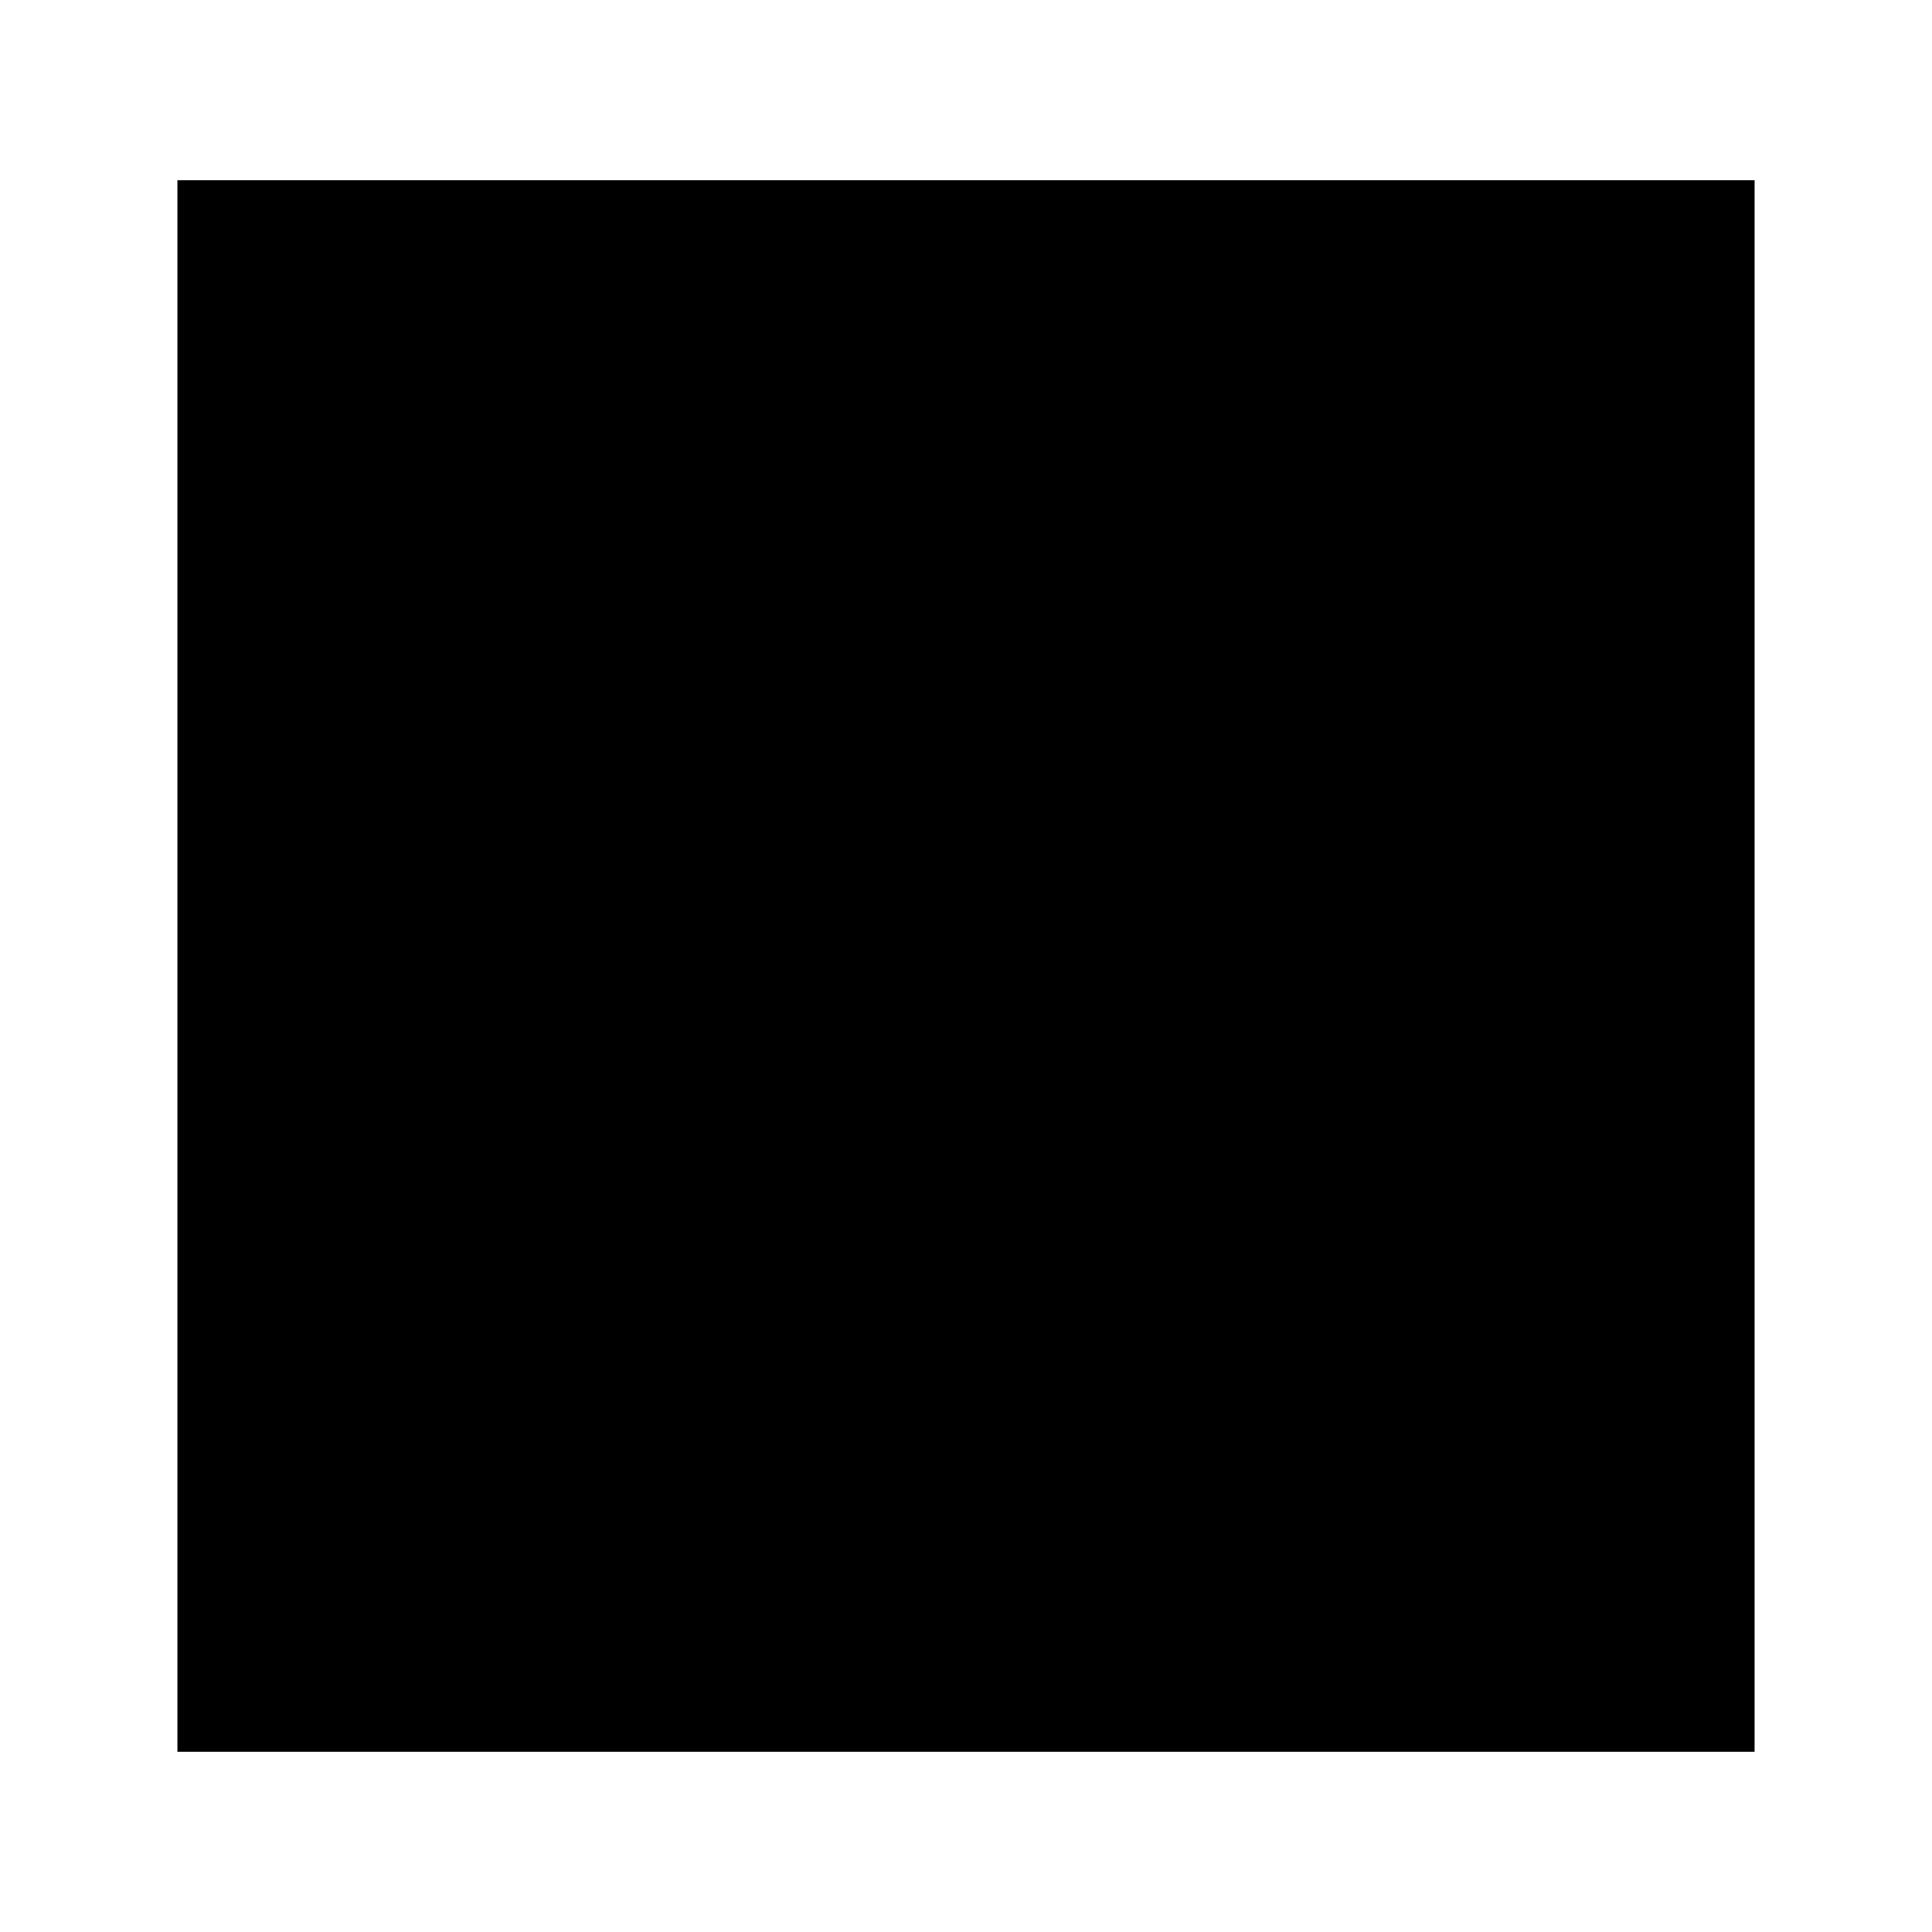
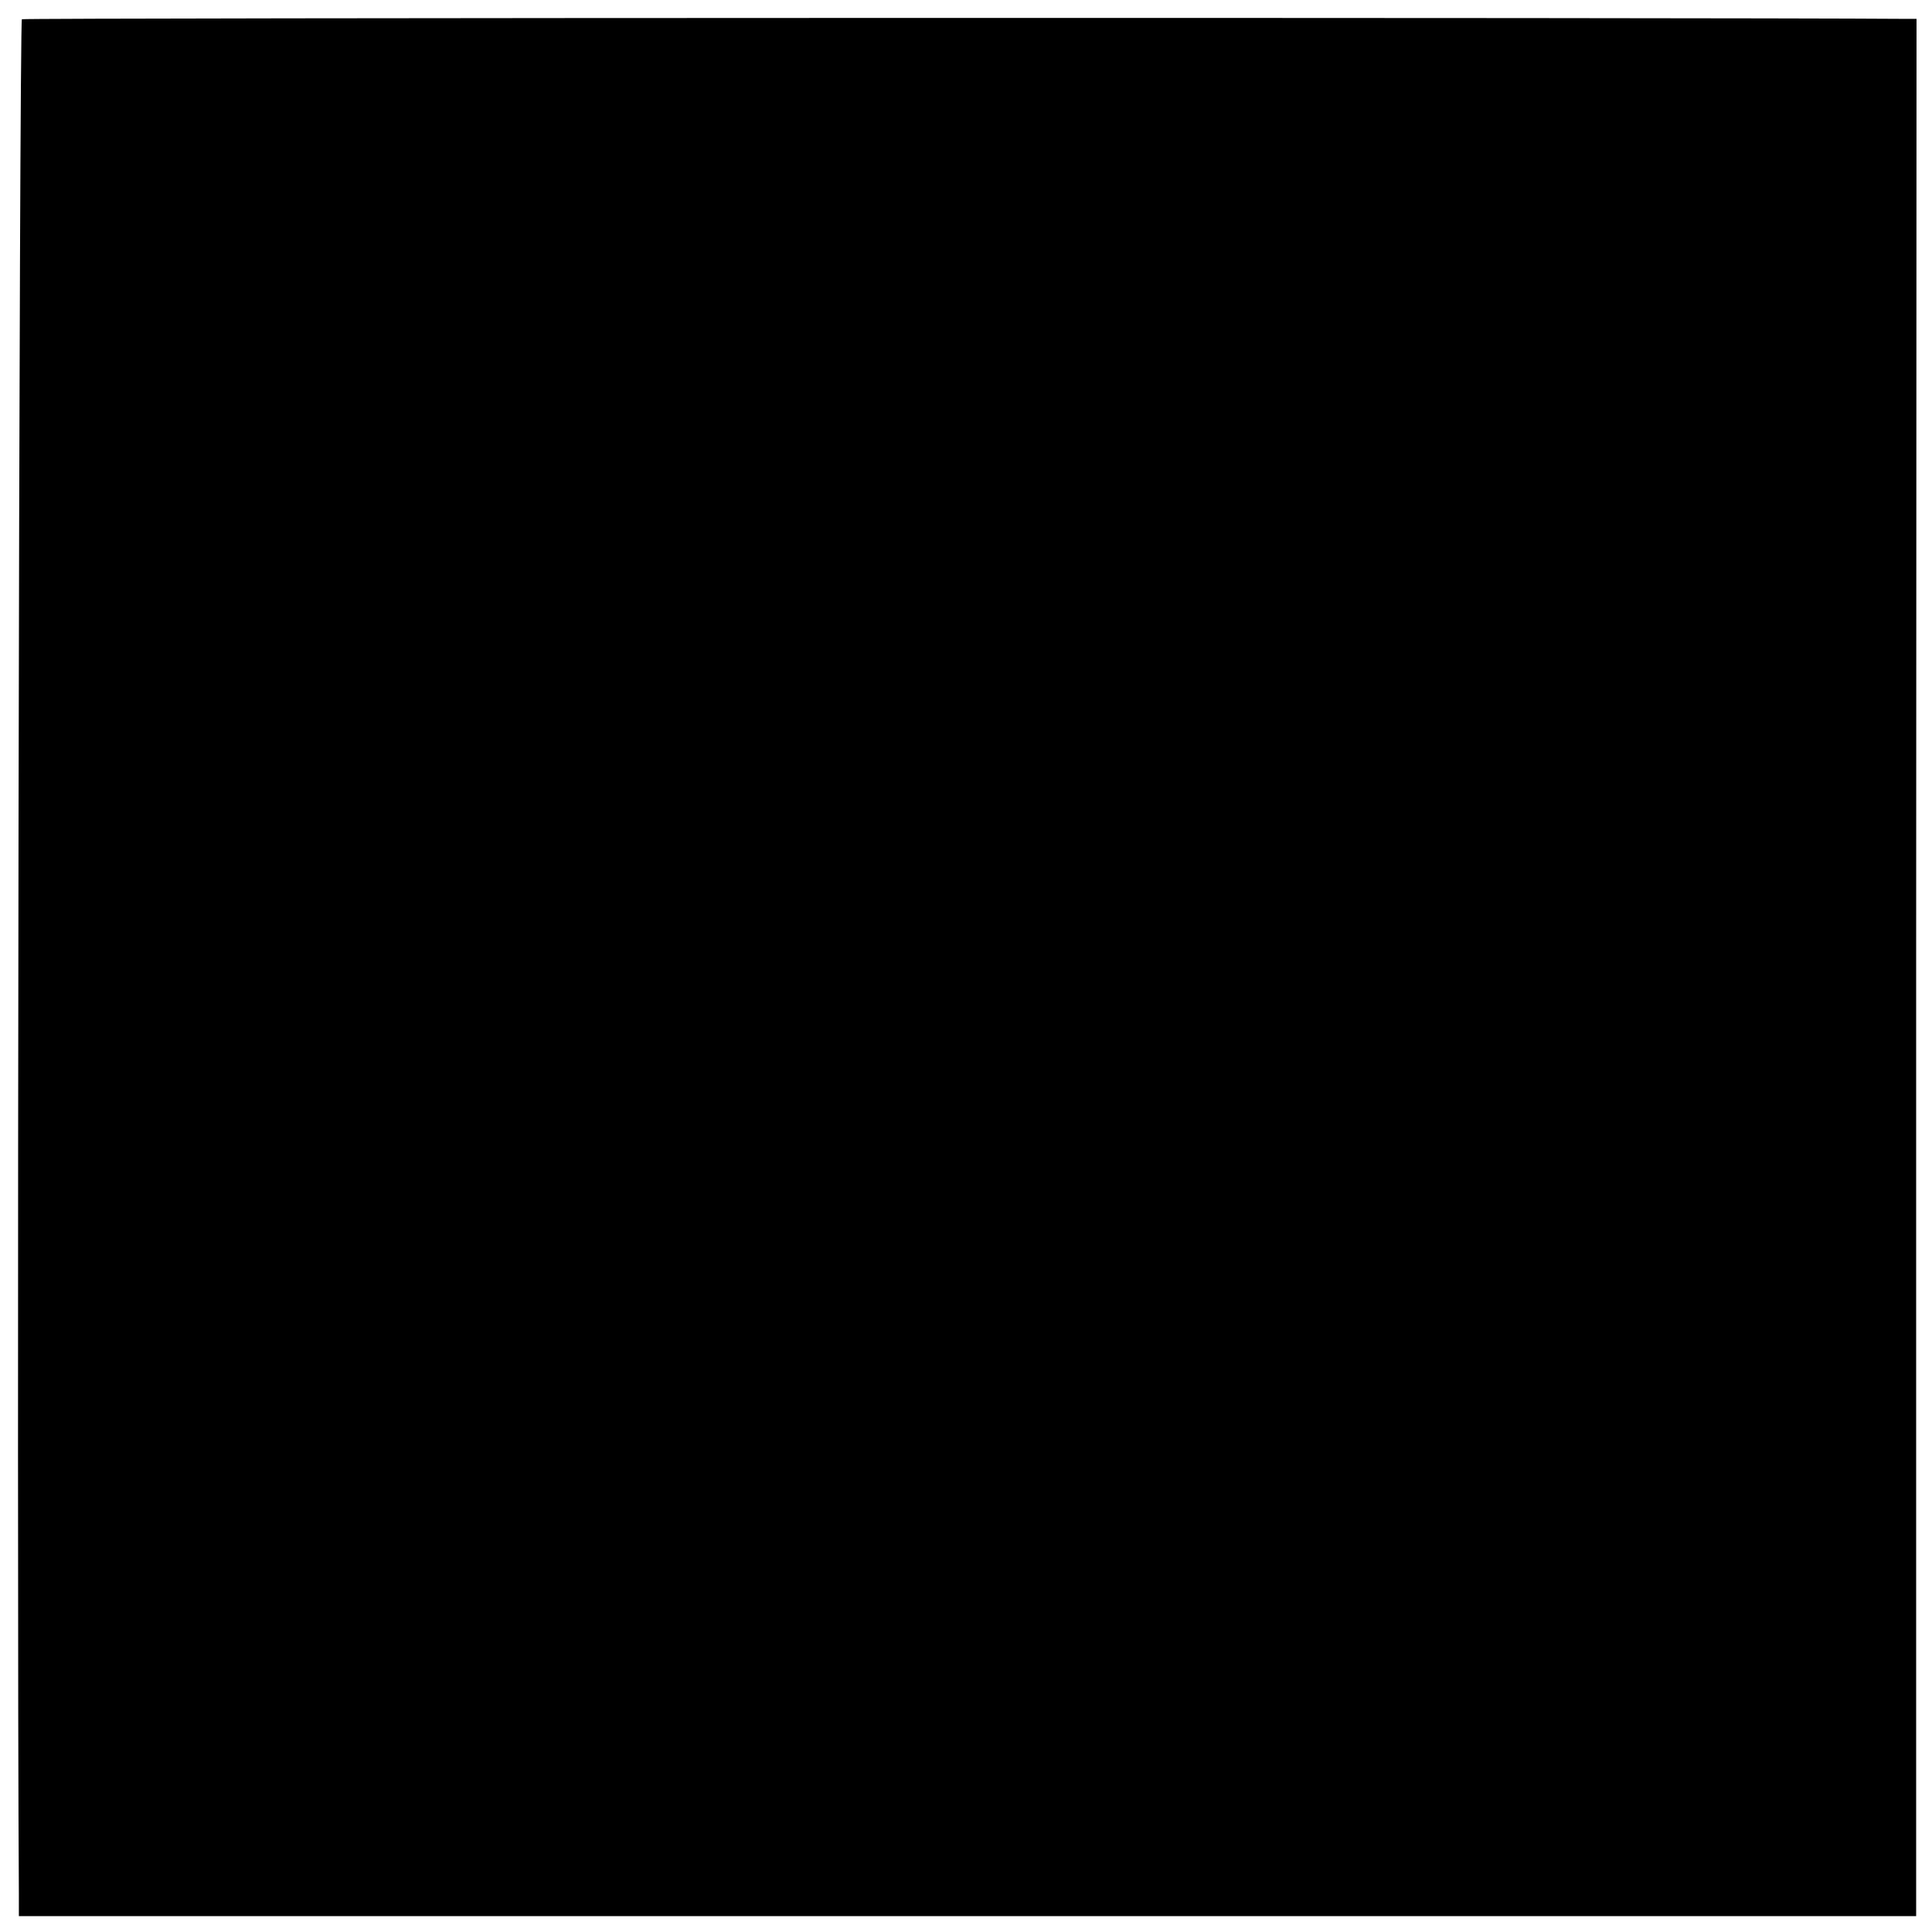
- <svg xmlns="http://www.w3.org/2000/svg" version="1.0" width="1383pt" height="1383pt" viewBox="0 0 1383 1383" preserveAspectRatio="xMidYMid meet">
-   <g transform="translate(0,1383) scale(0.1,-0.1)" fill="#000000" stroke="none">
-     <path d="M1270 6915 l0 -5625 5645 0 5645 0 0 5625 0 5625 -5645 0 -5645 0 0 -5625z" />
+ <svg xmlns="http://www.w3.org/2000/svg" version="1.0" width="512pt" height="512pt" viewBox="0 0 512 512" preserveAspectRatio="xMidYMid meet">
+   <g transform="translate(0,512) scale(0.1,-0.1)" fill="#000000" stroke="none">
+     <path d="M58 5069 c-7 -4 -14 -4047 -8 -4966 l0 -61 2514 0 2514 0 0 2514 1 2514 -27 0 c-559 4 -4987 3 -4994 -1z" />
  </g>
</svg>
